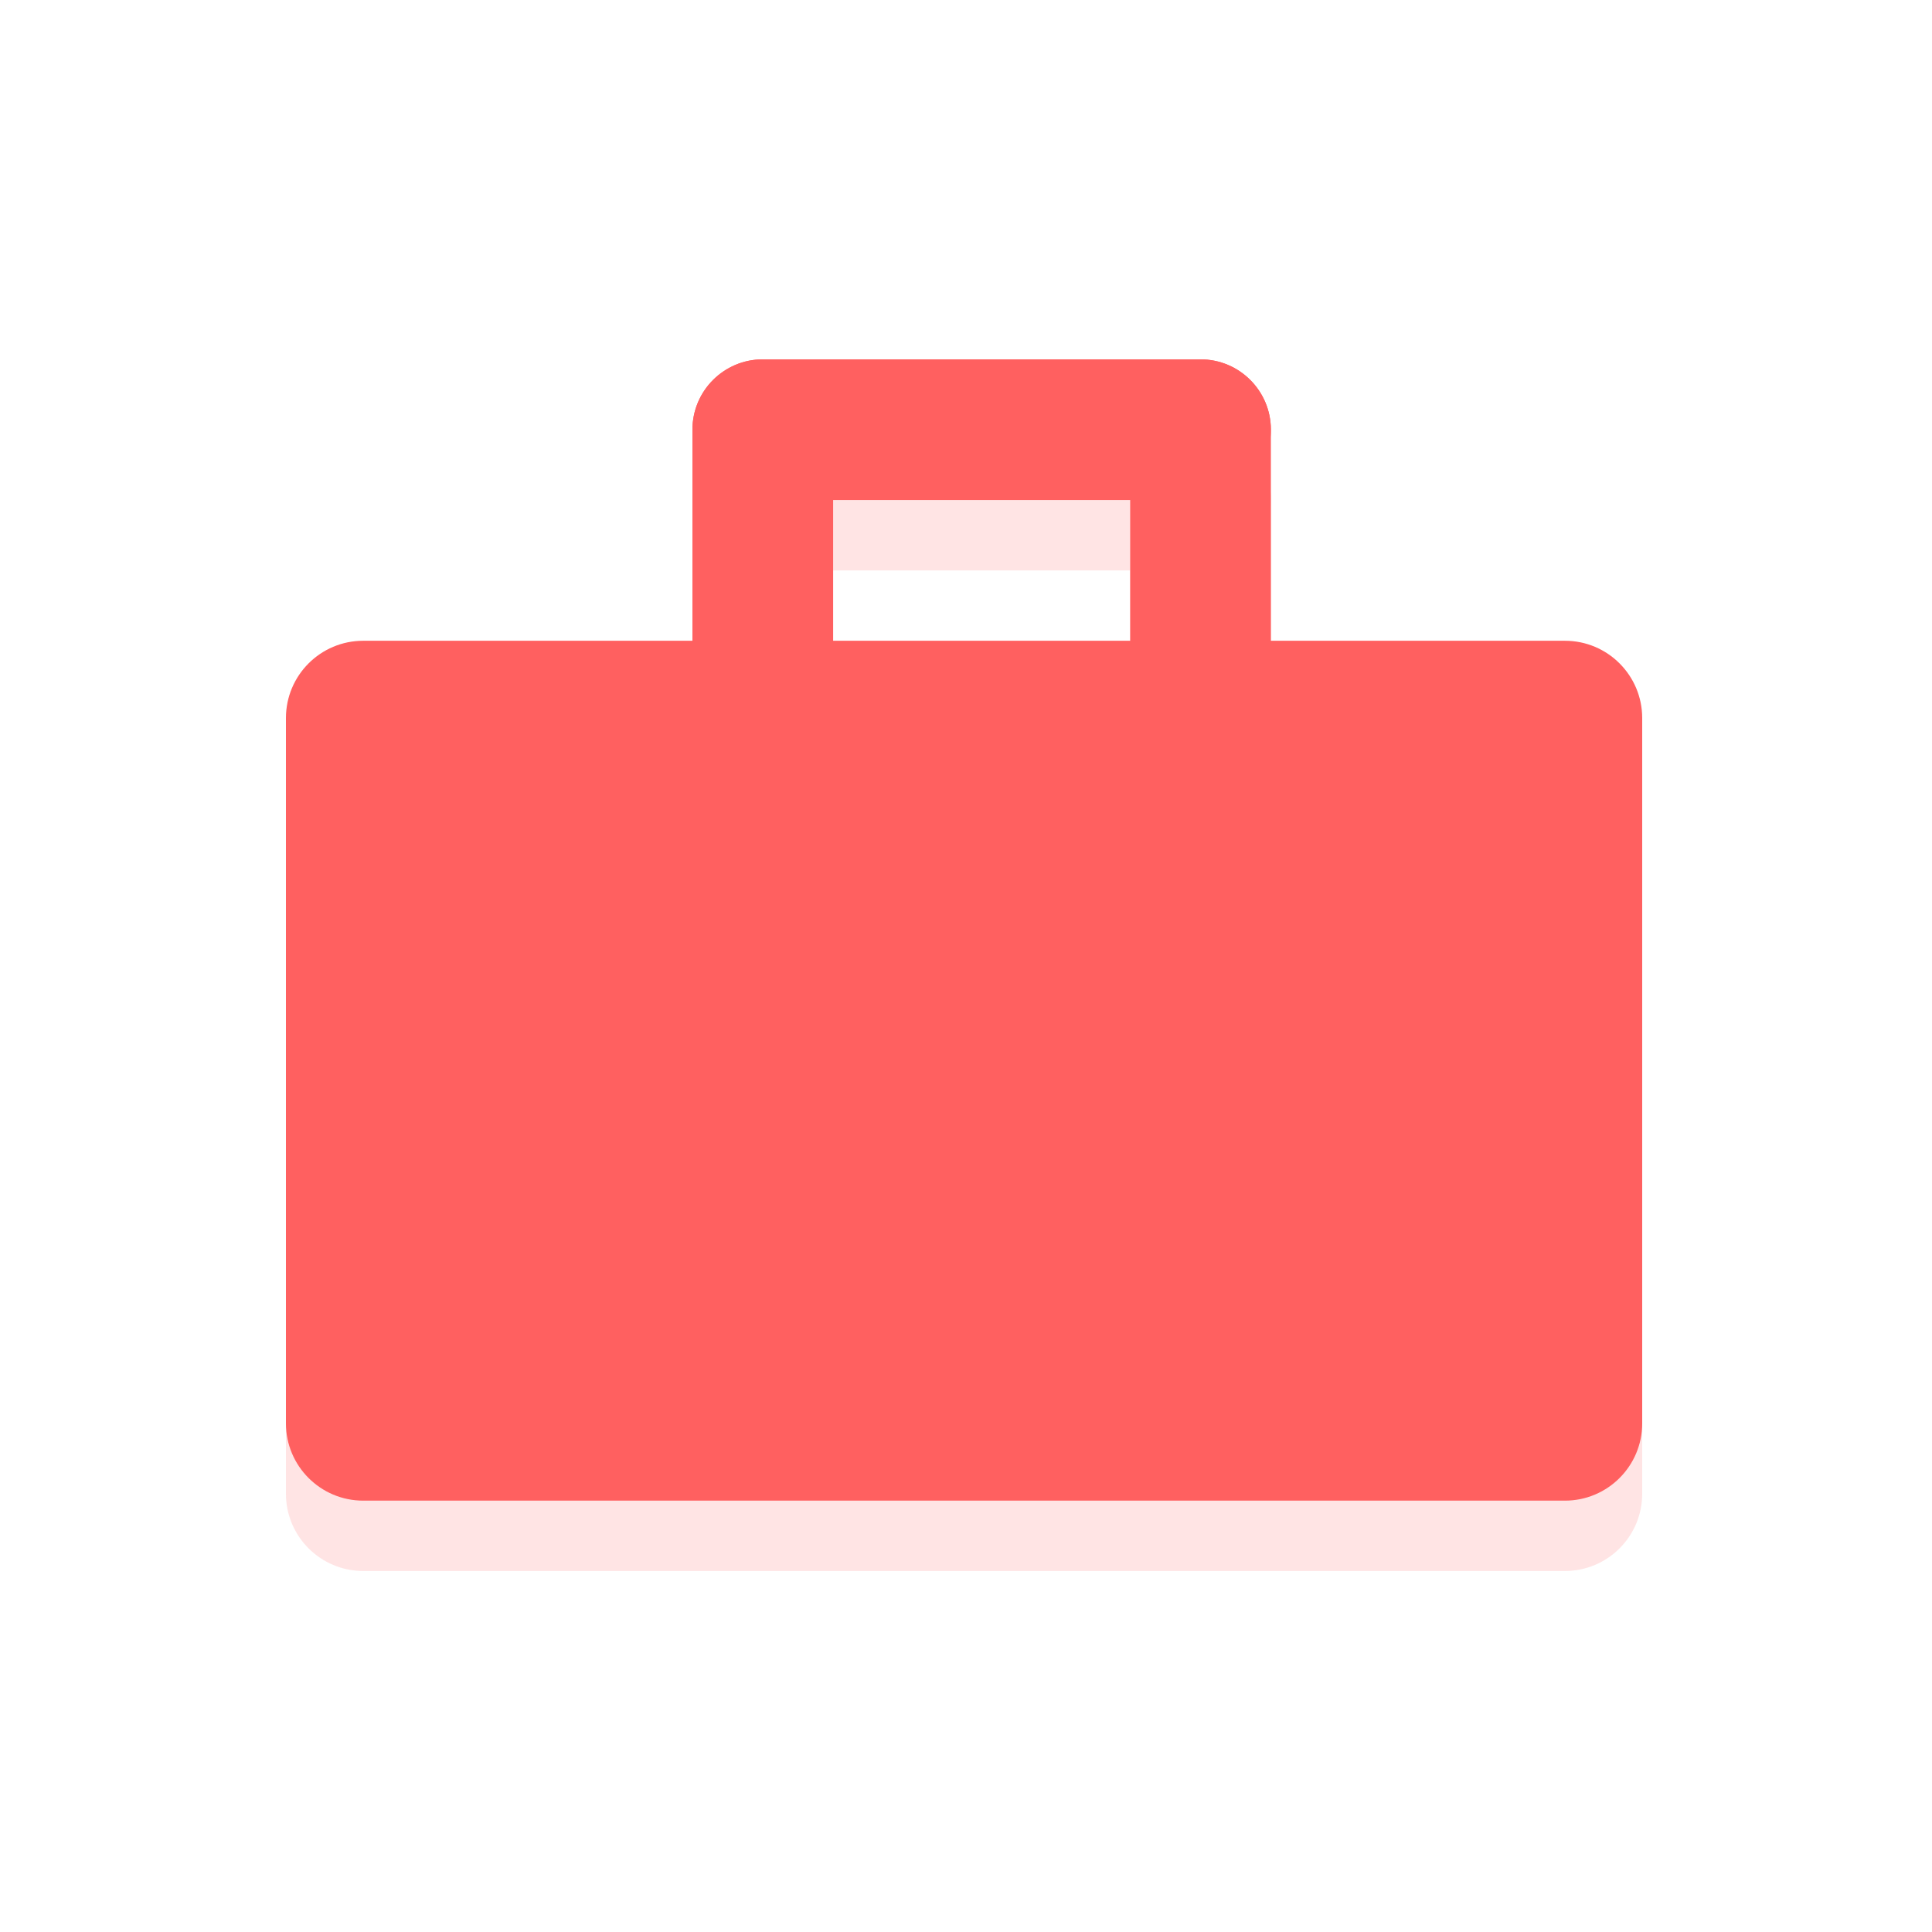
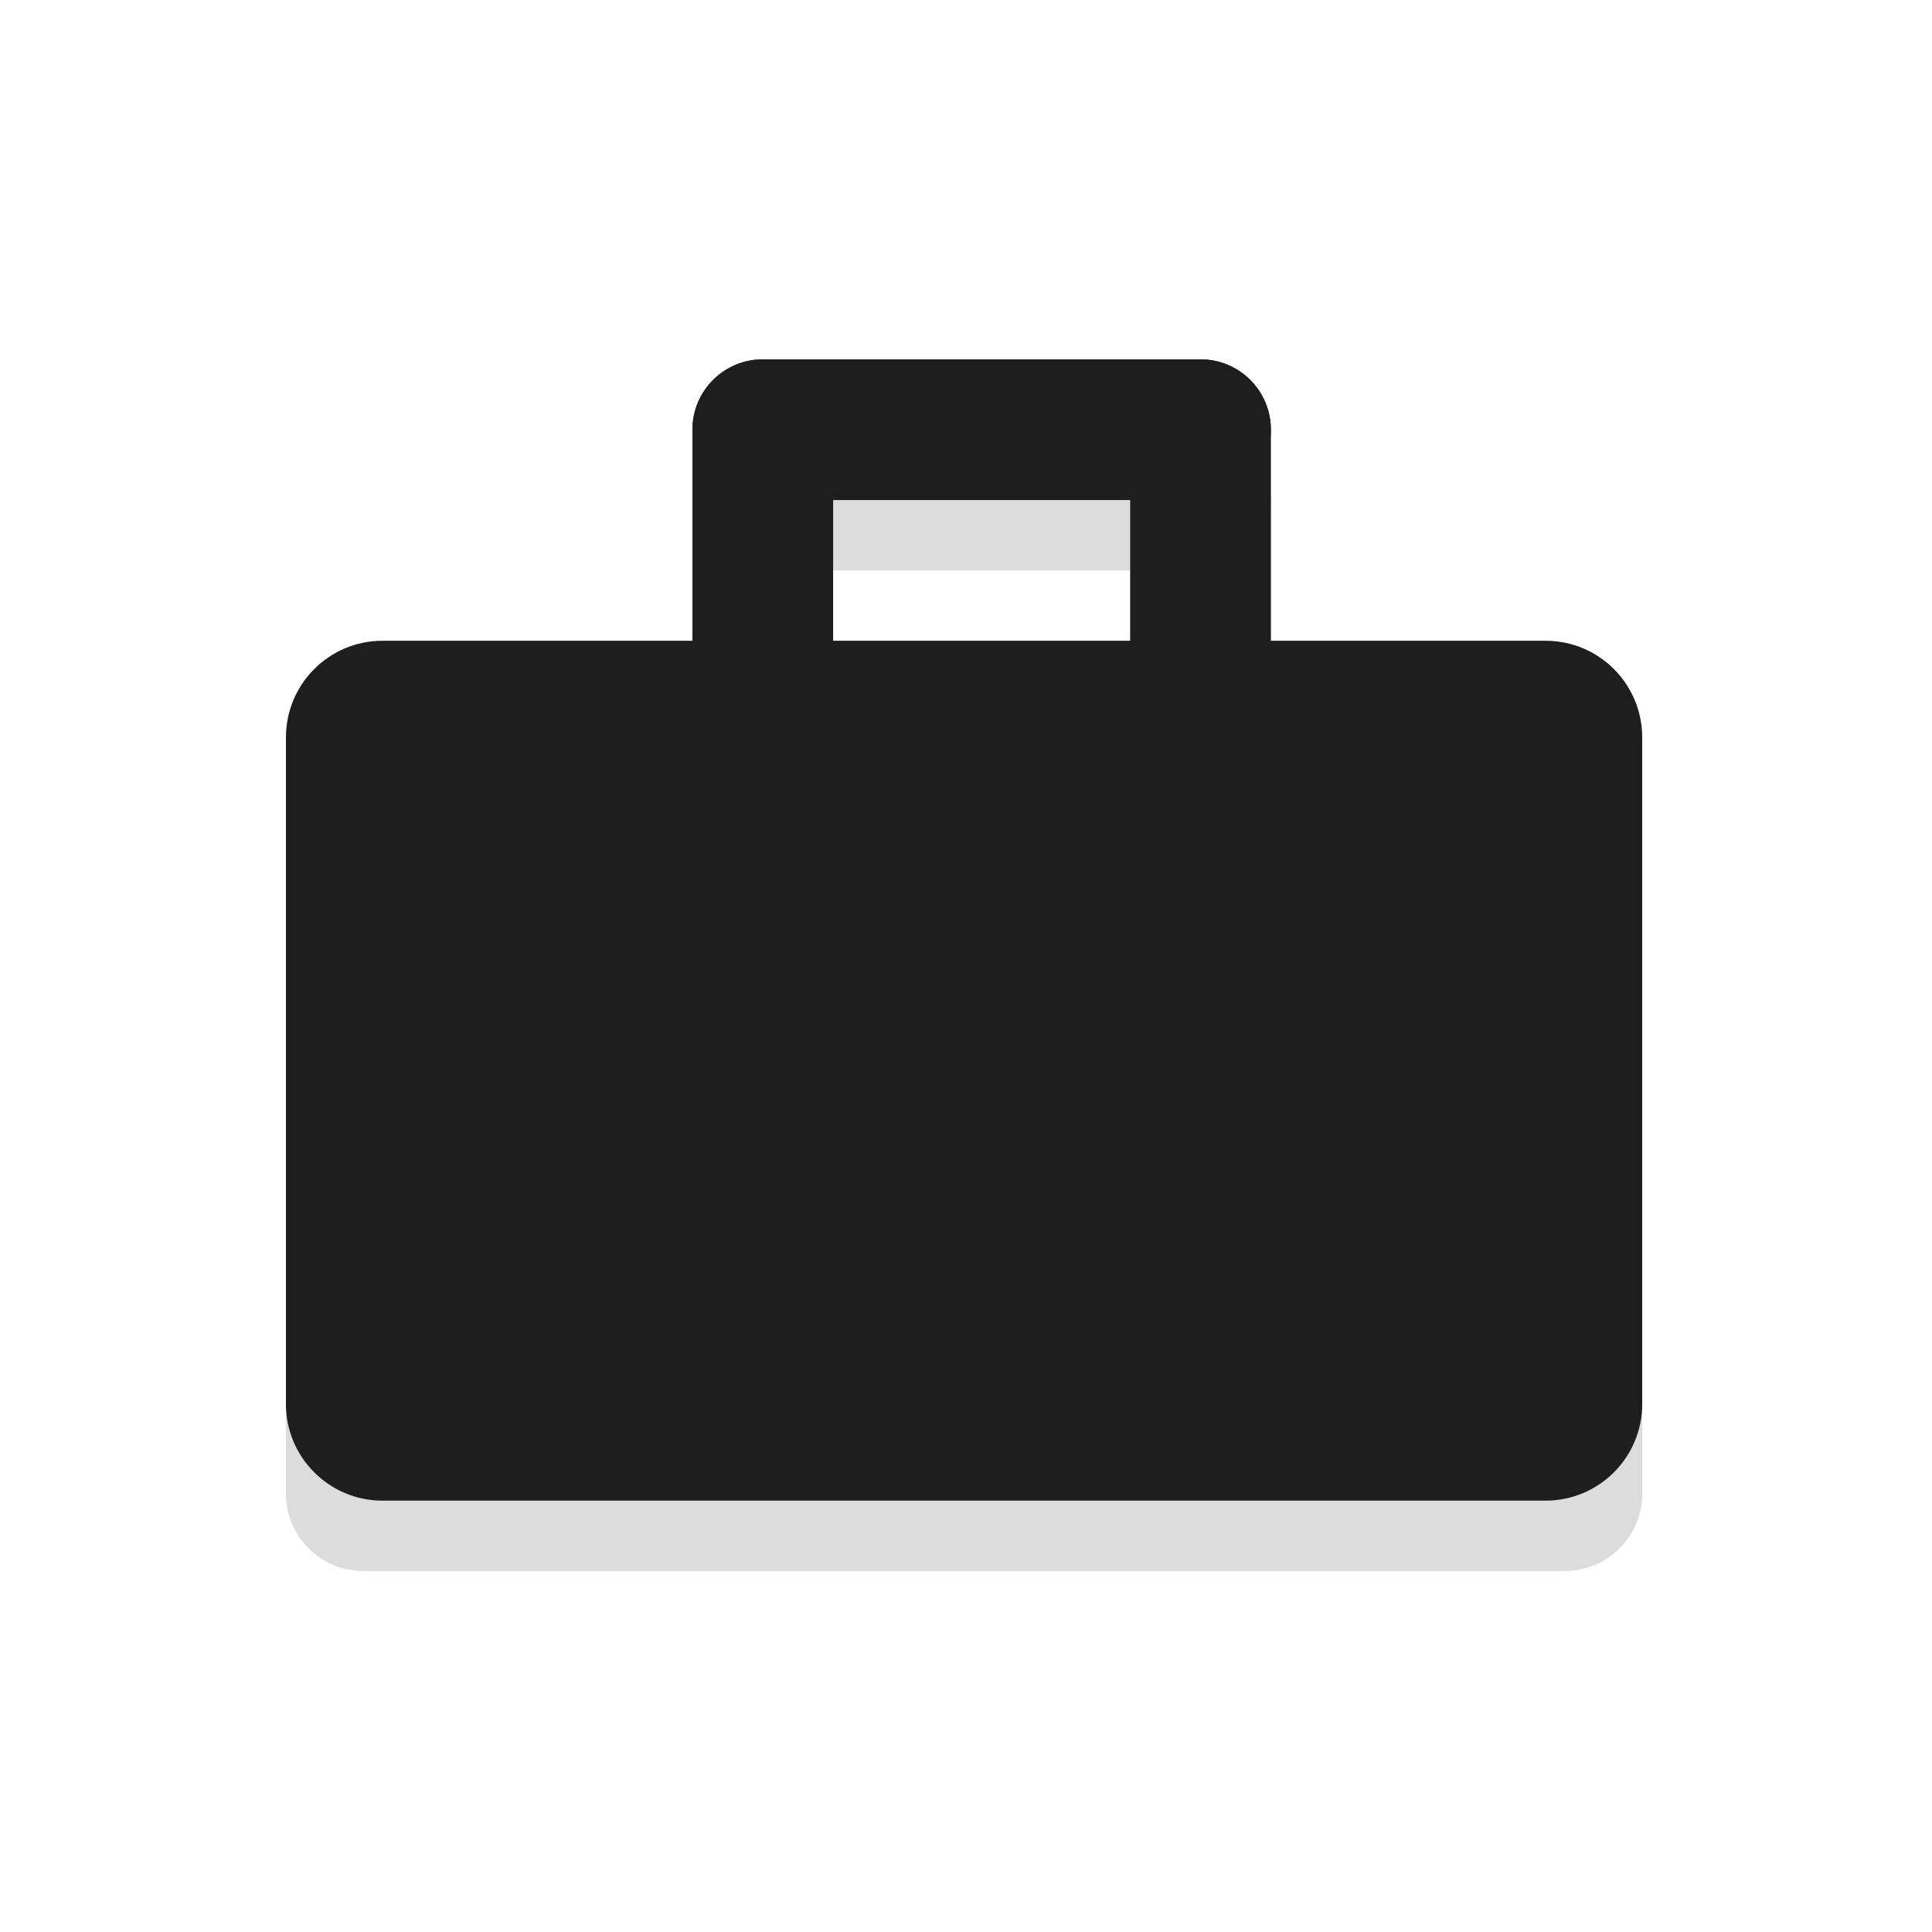
<svg xmlns="http://www.w3.org/2000/svg" width="500" height="500" viewBox="0 0 500 500" fill="none">
  <rect width="500" height="500" fill="white" />
-   <rect x="74" y="184.037" width="351" height="222.536" rx="20" fill="#FFE4E4" />
-   <rect x="179.199" y="111.207" width="36.415" height="99.13" rx="18.207" fill="#FFE4E4" />
-   <rect x="292.49" y="111.207" width="36.415" height="99.13" rx="18.207" fill="#FFE4E4" />
-   <rect x="179.199" y="147.622" width="36.415" height="149.706" rx="18.207" transform="rotate(-90 179.199 147.622)" fill="#FFE4E4" />
-   <rect x="74" y="165.83" width="351" height="222.536" rx="20" fill="#FF6060" />
-   <rect x="179.199" y="93" width="36.415" height="99.13" rx="18.207" fill="#FF6060" />
-   <rect x="292.49" y="93" width="36.415" height="99.13" rx="18.207" fill="#FF6060" />
-   <rect x="179.199" y="129.415" width="36.415" height="149.706" rx="18.207" transform="rotate(-90 179.199 129.415)" fill="#FF6060" />
+   <rect x="74" y="184.037" width="351" height="222.536" rx="20" fill="#DCDCDC" />
+   <rect x="179.199" y="111.207" width="36.415" height="99.13" rx="18.207" fill="#DCDCDC" />
+   <rect x="292.49" y="111.207" width="36.415" height="99.13" rx="18.207" fill="#DCDCDC" />
+   <rect x="179.199" y="147.622" width="36.415" height="149.706" rx="18.207" transform="rotate(-90 179.199 147.622)" fill="#DCDCDC" />
+   <rect x="74" y="165.83" width="351" height="222.536" rx="25" fill="#1E1E1E" />
+   <rect x="179.199" y="93" width="36.415" height="99.13" rx="18.207" fill="#1E1E1E" />
+   <rect x="292.49" y="93" width="36.415" height="99.13" rx="18.207" fill="#1E1E1E" />
+   <rect x="179.199" y="129.415" width="36.415" height="149.706" rx="18.207" transform="rotate(-90 179.199 129.415)" fill="#1E1E1E" />
</svg>
